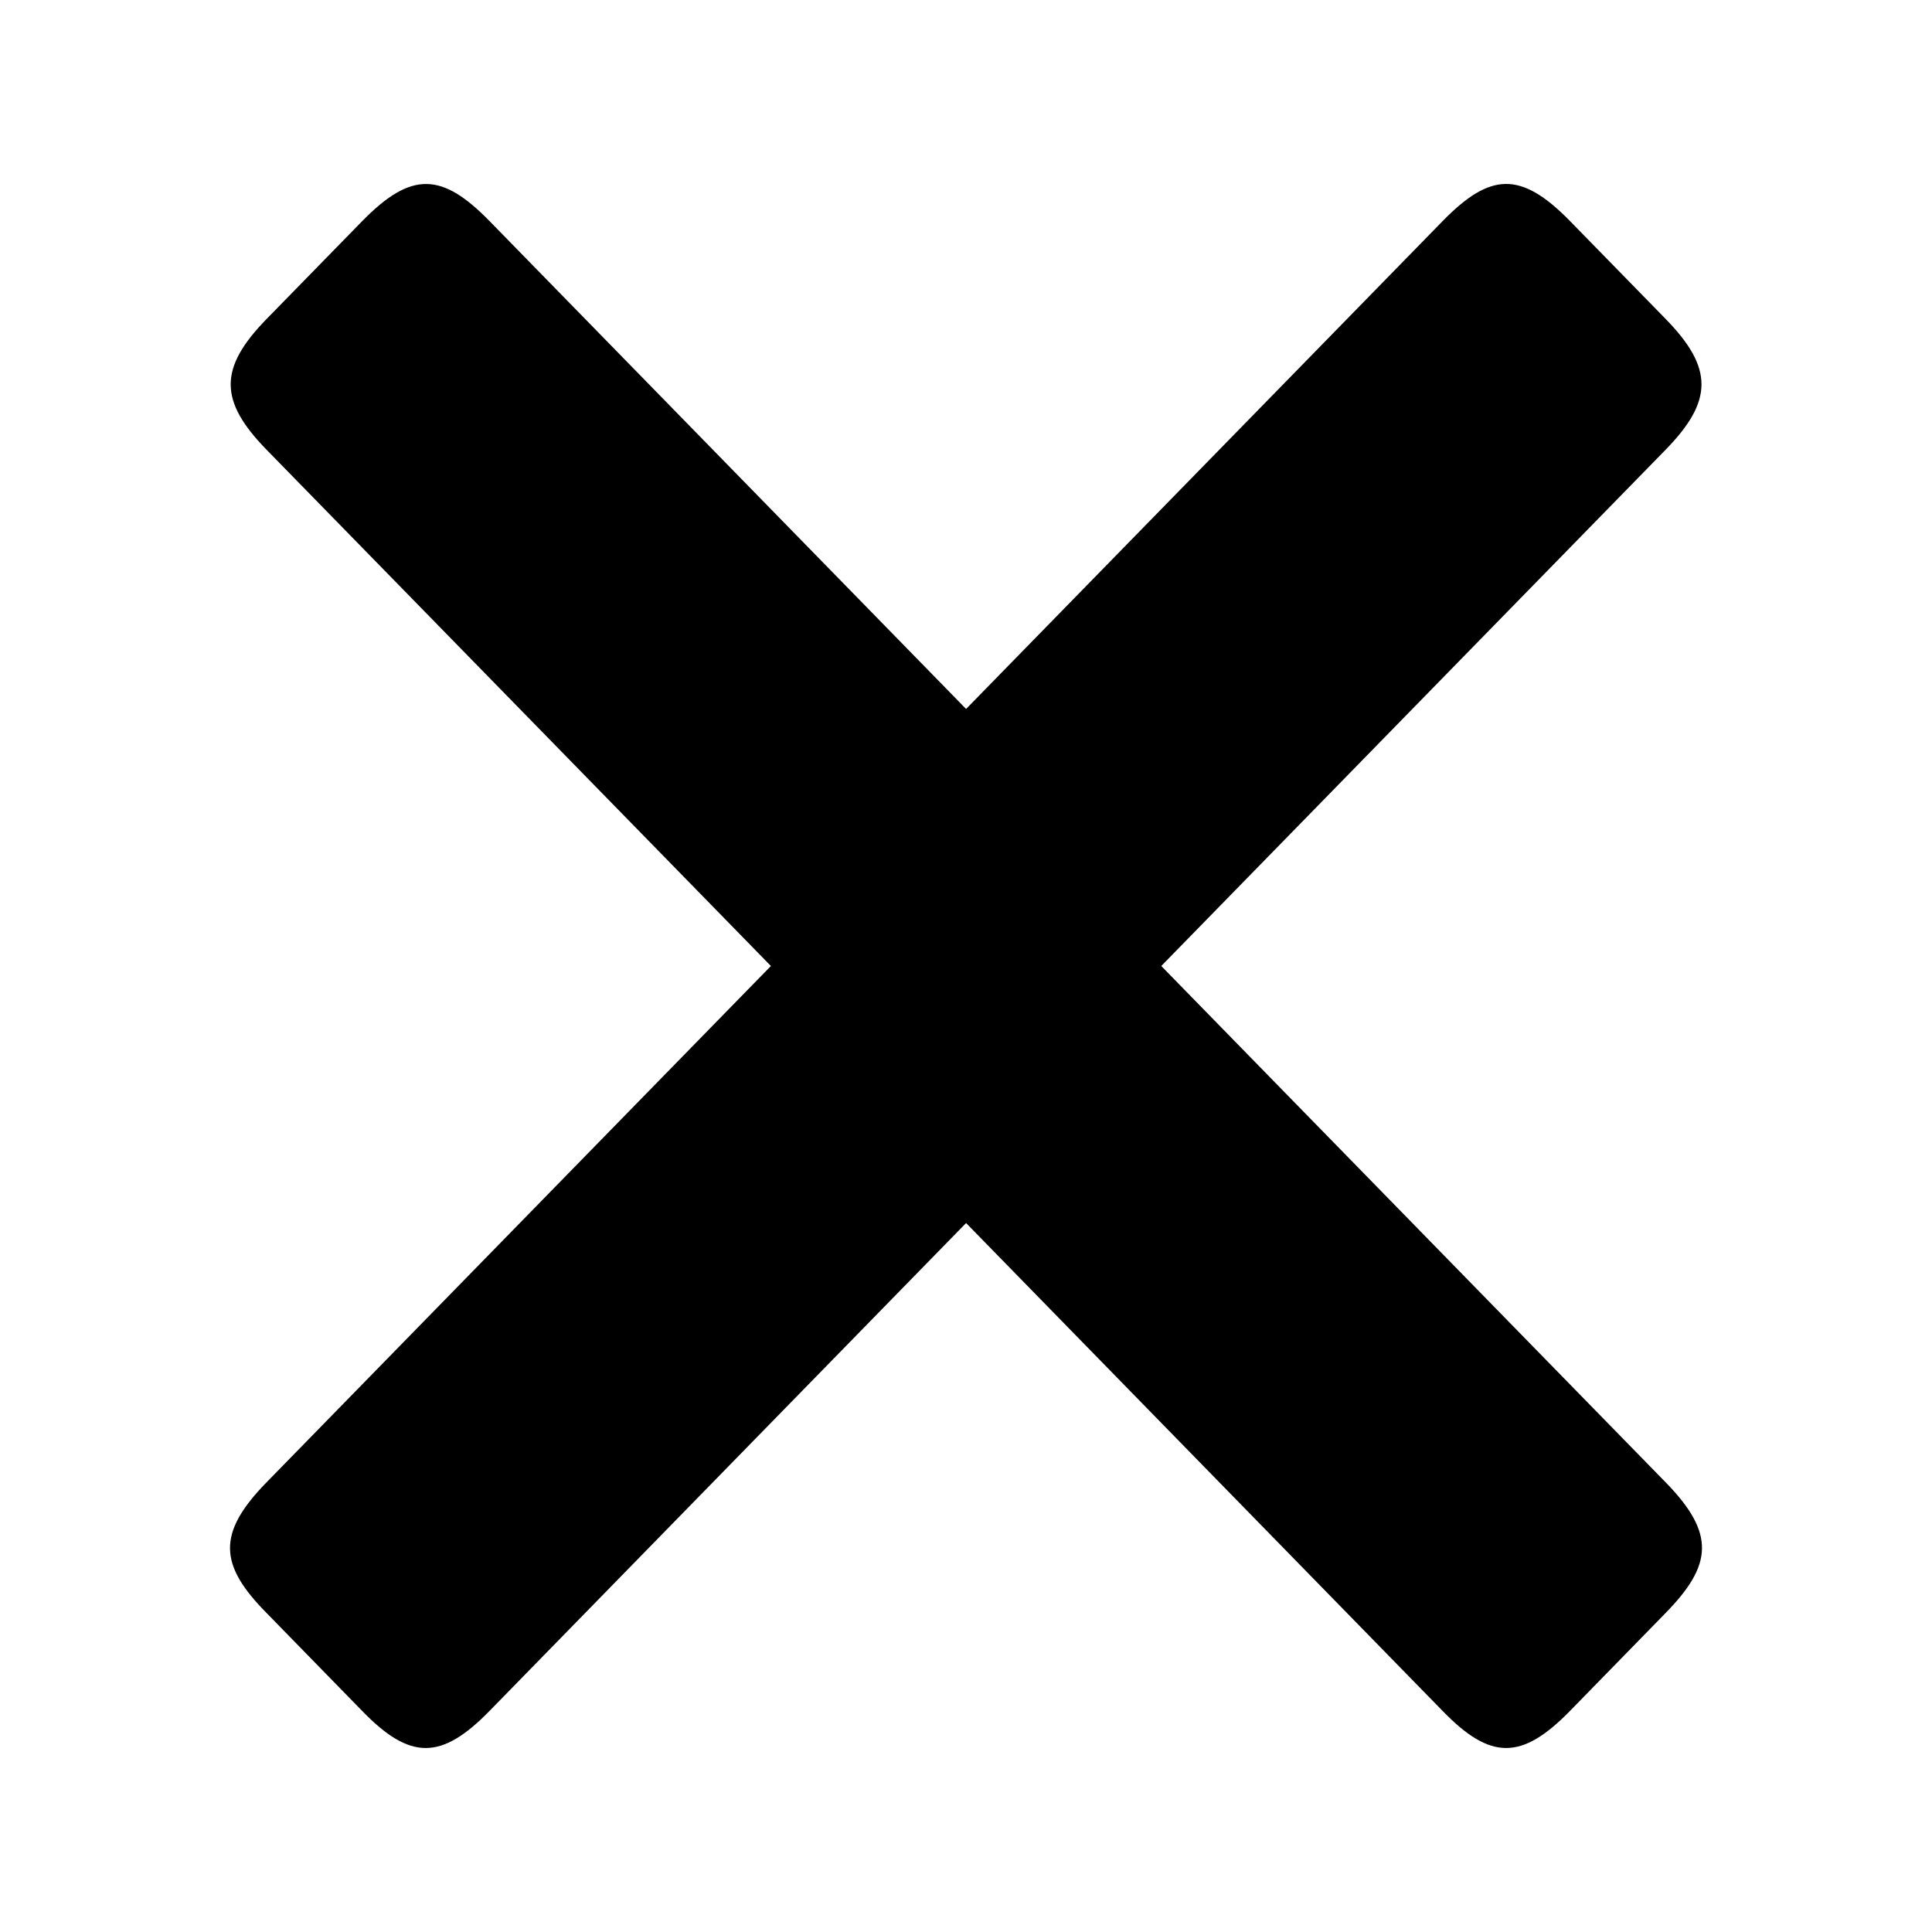
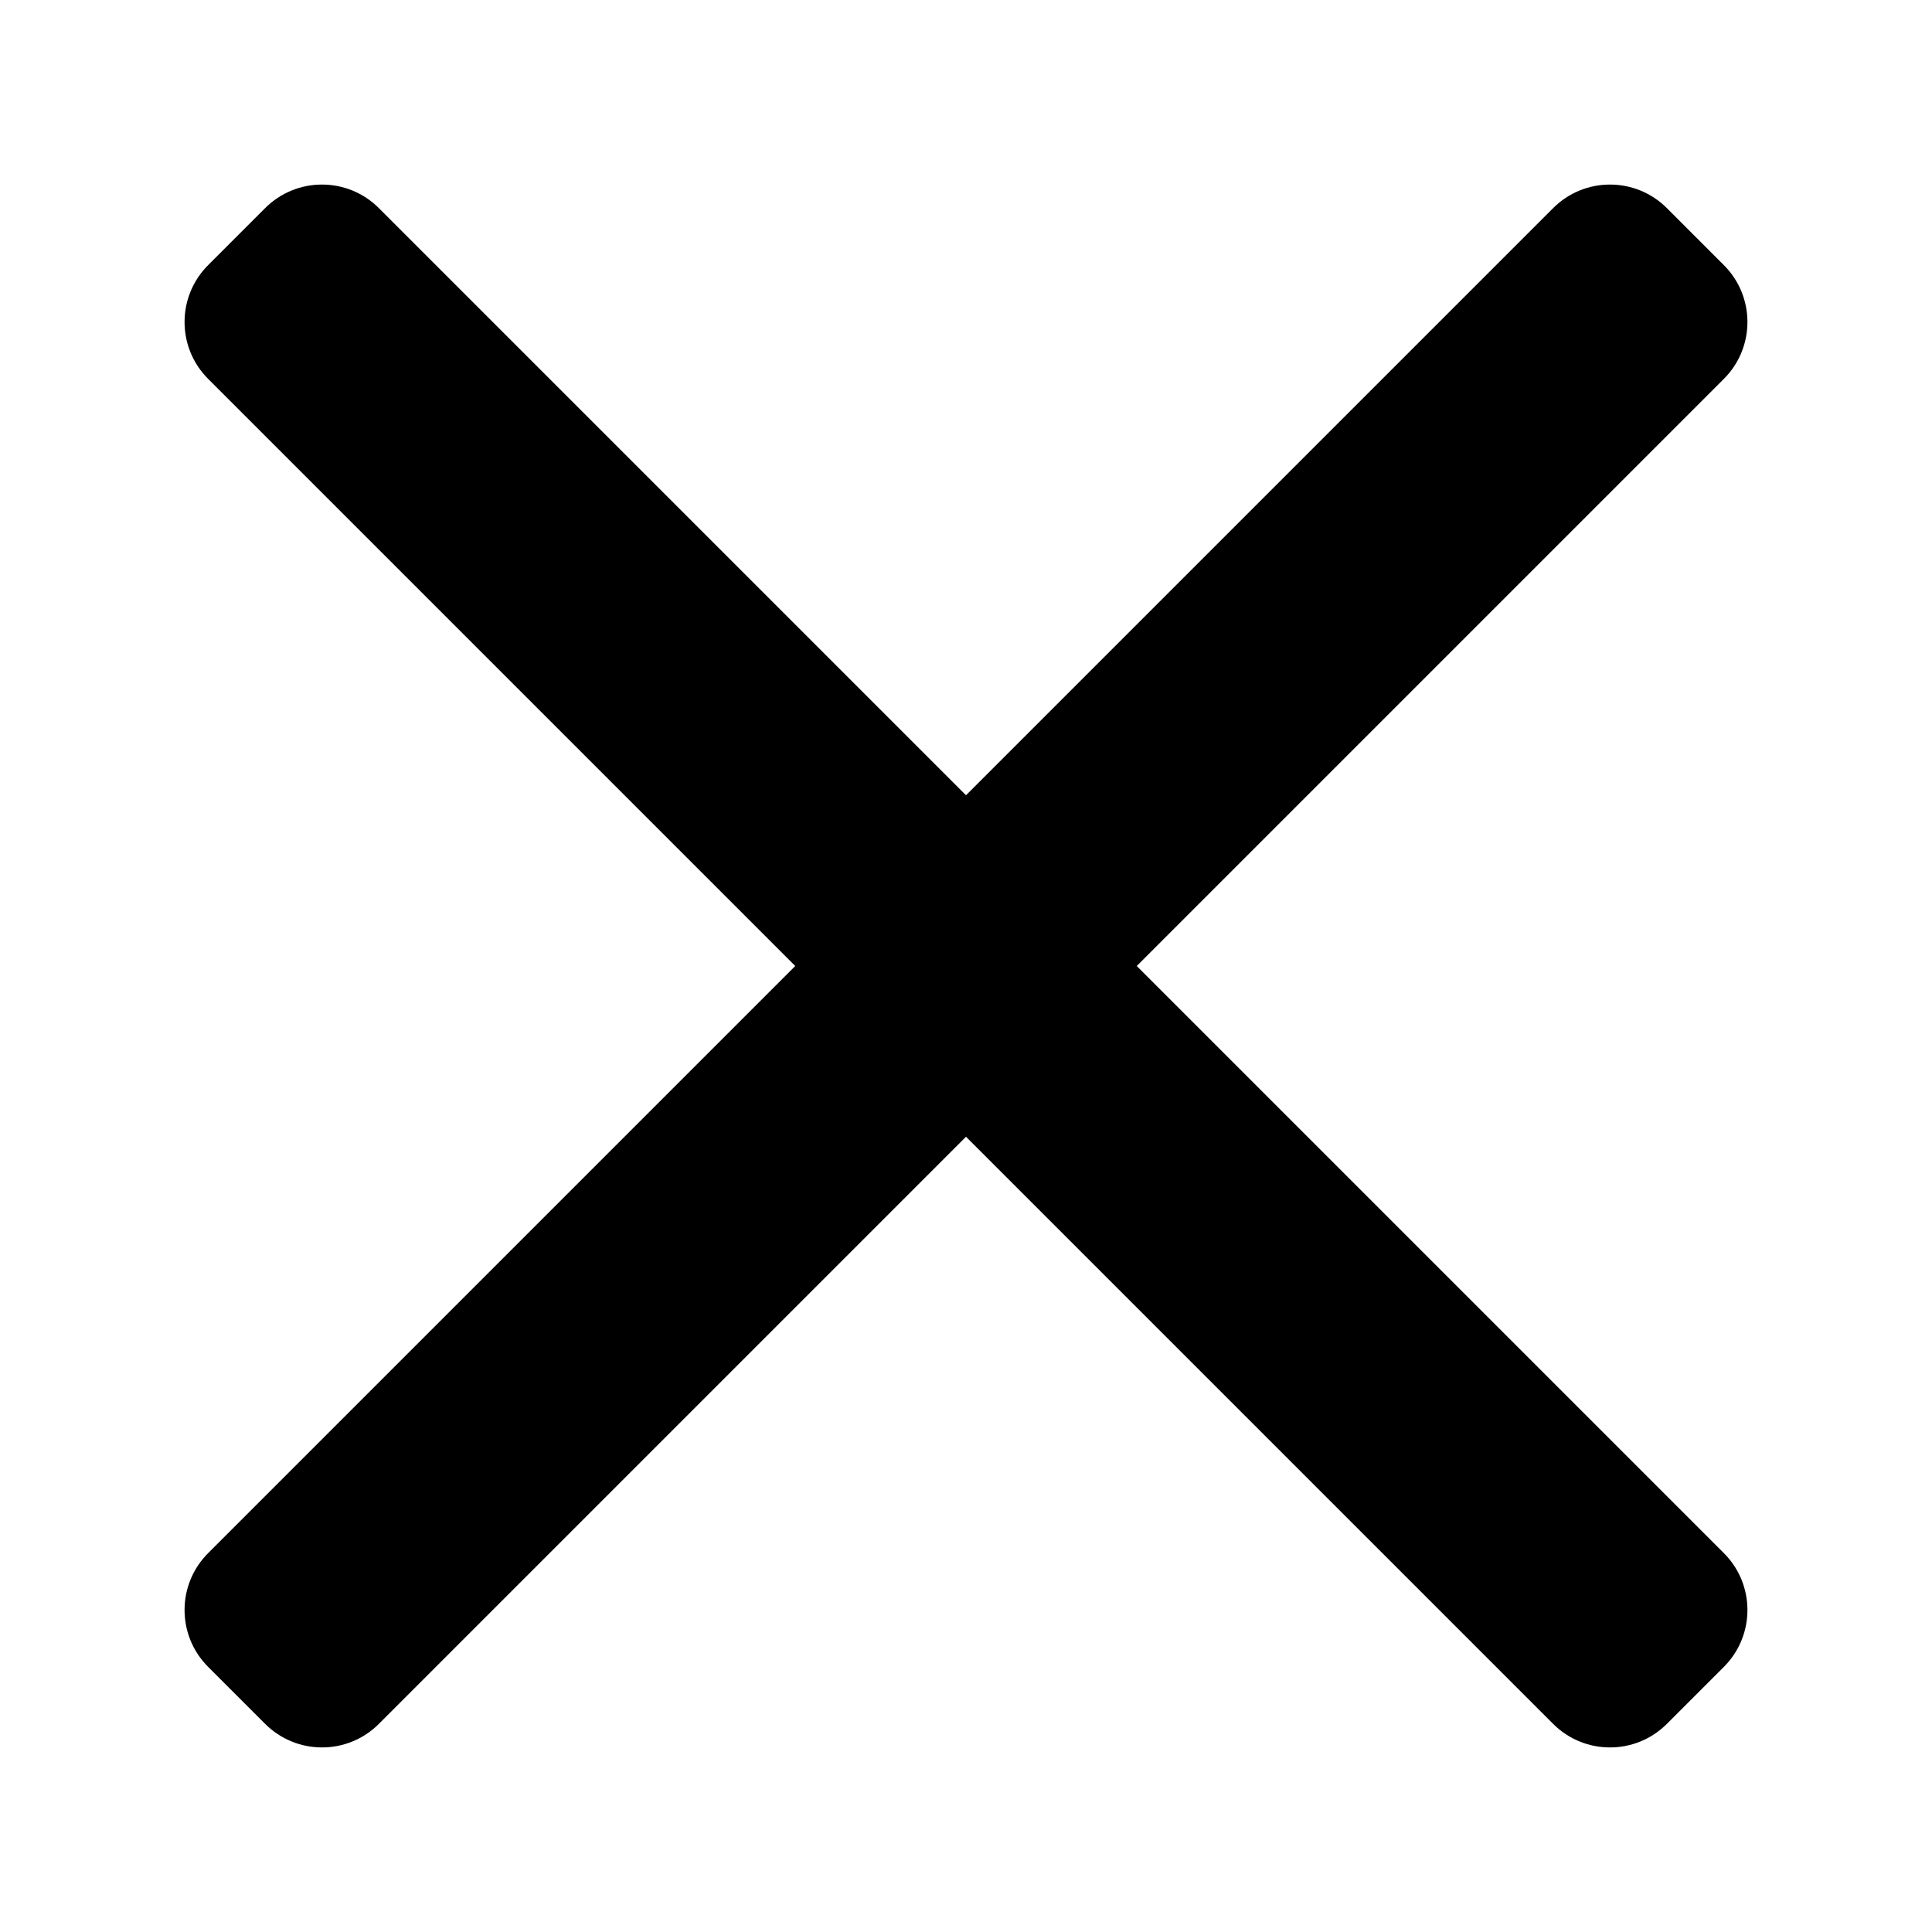
- <svg xmlns="http://www.w3.org/2000/svg" fill="currentColor" version="1.1" baseProfile="tiny" id="Layer_1" width="800px" height="800px" viewBox="0 0 42 42" xml:space="preserve">
-   <g id="SVGRepo_bgCarrier" stroke-width="0" />
-   <g id="SVGRepo_tracerCarrier" stroke-linecap="round" stroke-linejoin="round" />
-   <g id="SVGRepo_iconCarrier">
-     <path fill-rule="evenodd" d="M21.002,26.588l10.357,10.604c1.039,1.072,1.715,1.083,2.773,0l2.078-2.128 c1.018-1.042,1.087-1.726,0-2.839L25.245,21L36.211,9.775c1.027-1.055,1.047-1.767,0-2.84l-2.078-2.127 c-1.078-1.104-1.744-1.053-2.773,0L21.002,15.412L10.645,4.809c-1.029-1.053-1.695-1.104-2.773,0L5.794,6.936 c-1.048,1.073-1.029,1.785,0,2.84L16.759,21L5.794,32.225c-1.087,1.113-1.029,1.797,0,2.839l2.077,2.128 c1.049,1.083,1.725,1.072,2.773,0L21.002,26.588z" />
-   </g>
+ <svg xmlns="http://www.w3.org/2000/svg" width="800px" height="800px" viewBox="0 0 24 24" fill="none">
+   <path d="M4.707 2.586C4.317 2.195 3.683 2.195 3.293 2.586L2.586 3.293C2.195 3.683 2.195 4.317 2.586 4.707L9.879 12L2.586 19.293C2.195 19.683 2.195 20.317 2.586 20.707L3.293 21.414C3.684 21.805 4.317 21.805 4.707 21.414L12 14.121L19.293 21.414C19.683 21.805 20.317 21.805 20.707 21.414L21.414 20.707C21.805 20.317 21.805 19.683 21.414 19.293L14.121 12L21.414 4.707C21.805 4.317 21.805 3.683 21.414 3.293L20.707 2.586C20.317 2.195 19.683 2.195 19.293 2.586L12 9.879L4.707 2.586Z" fill="#000000" />
</svg>
